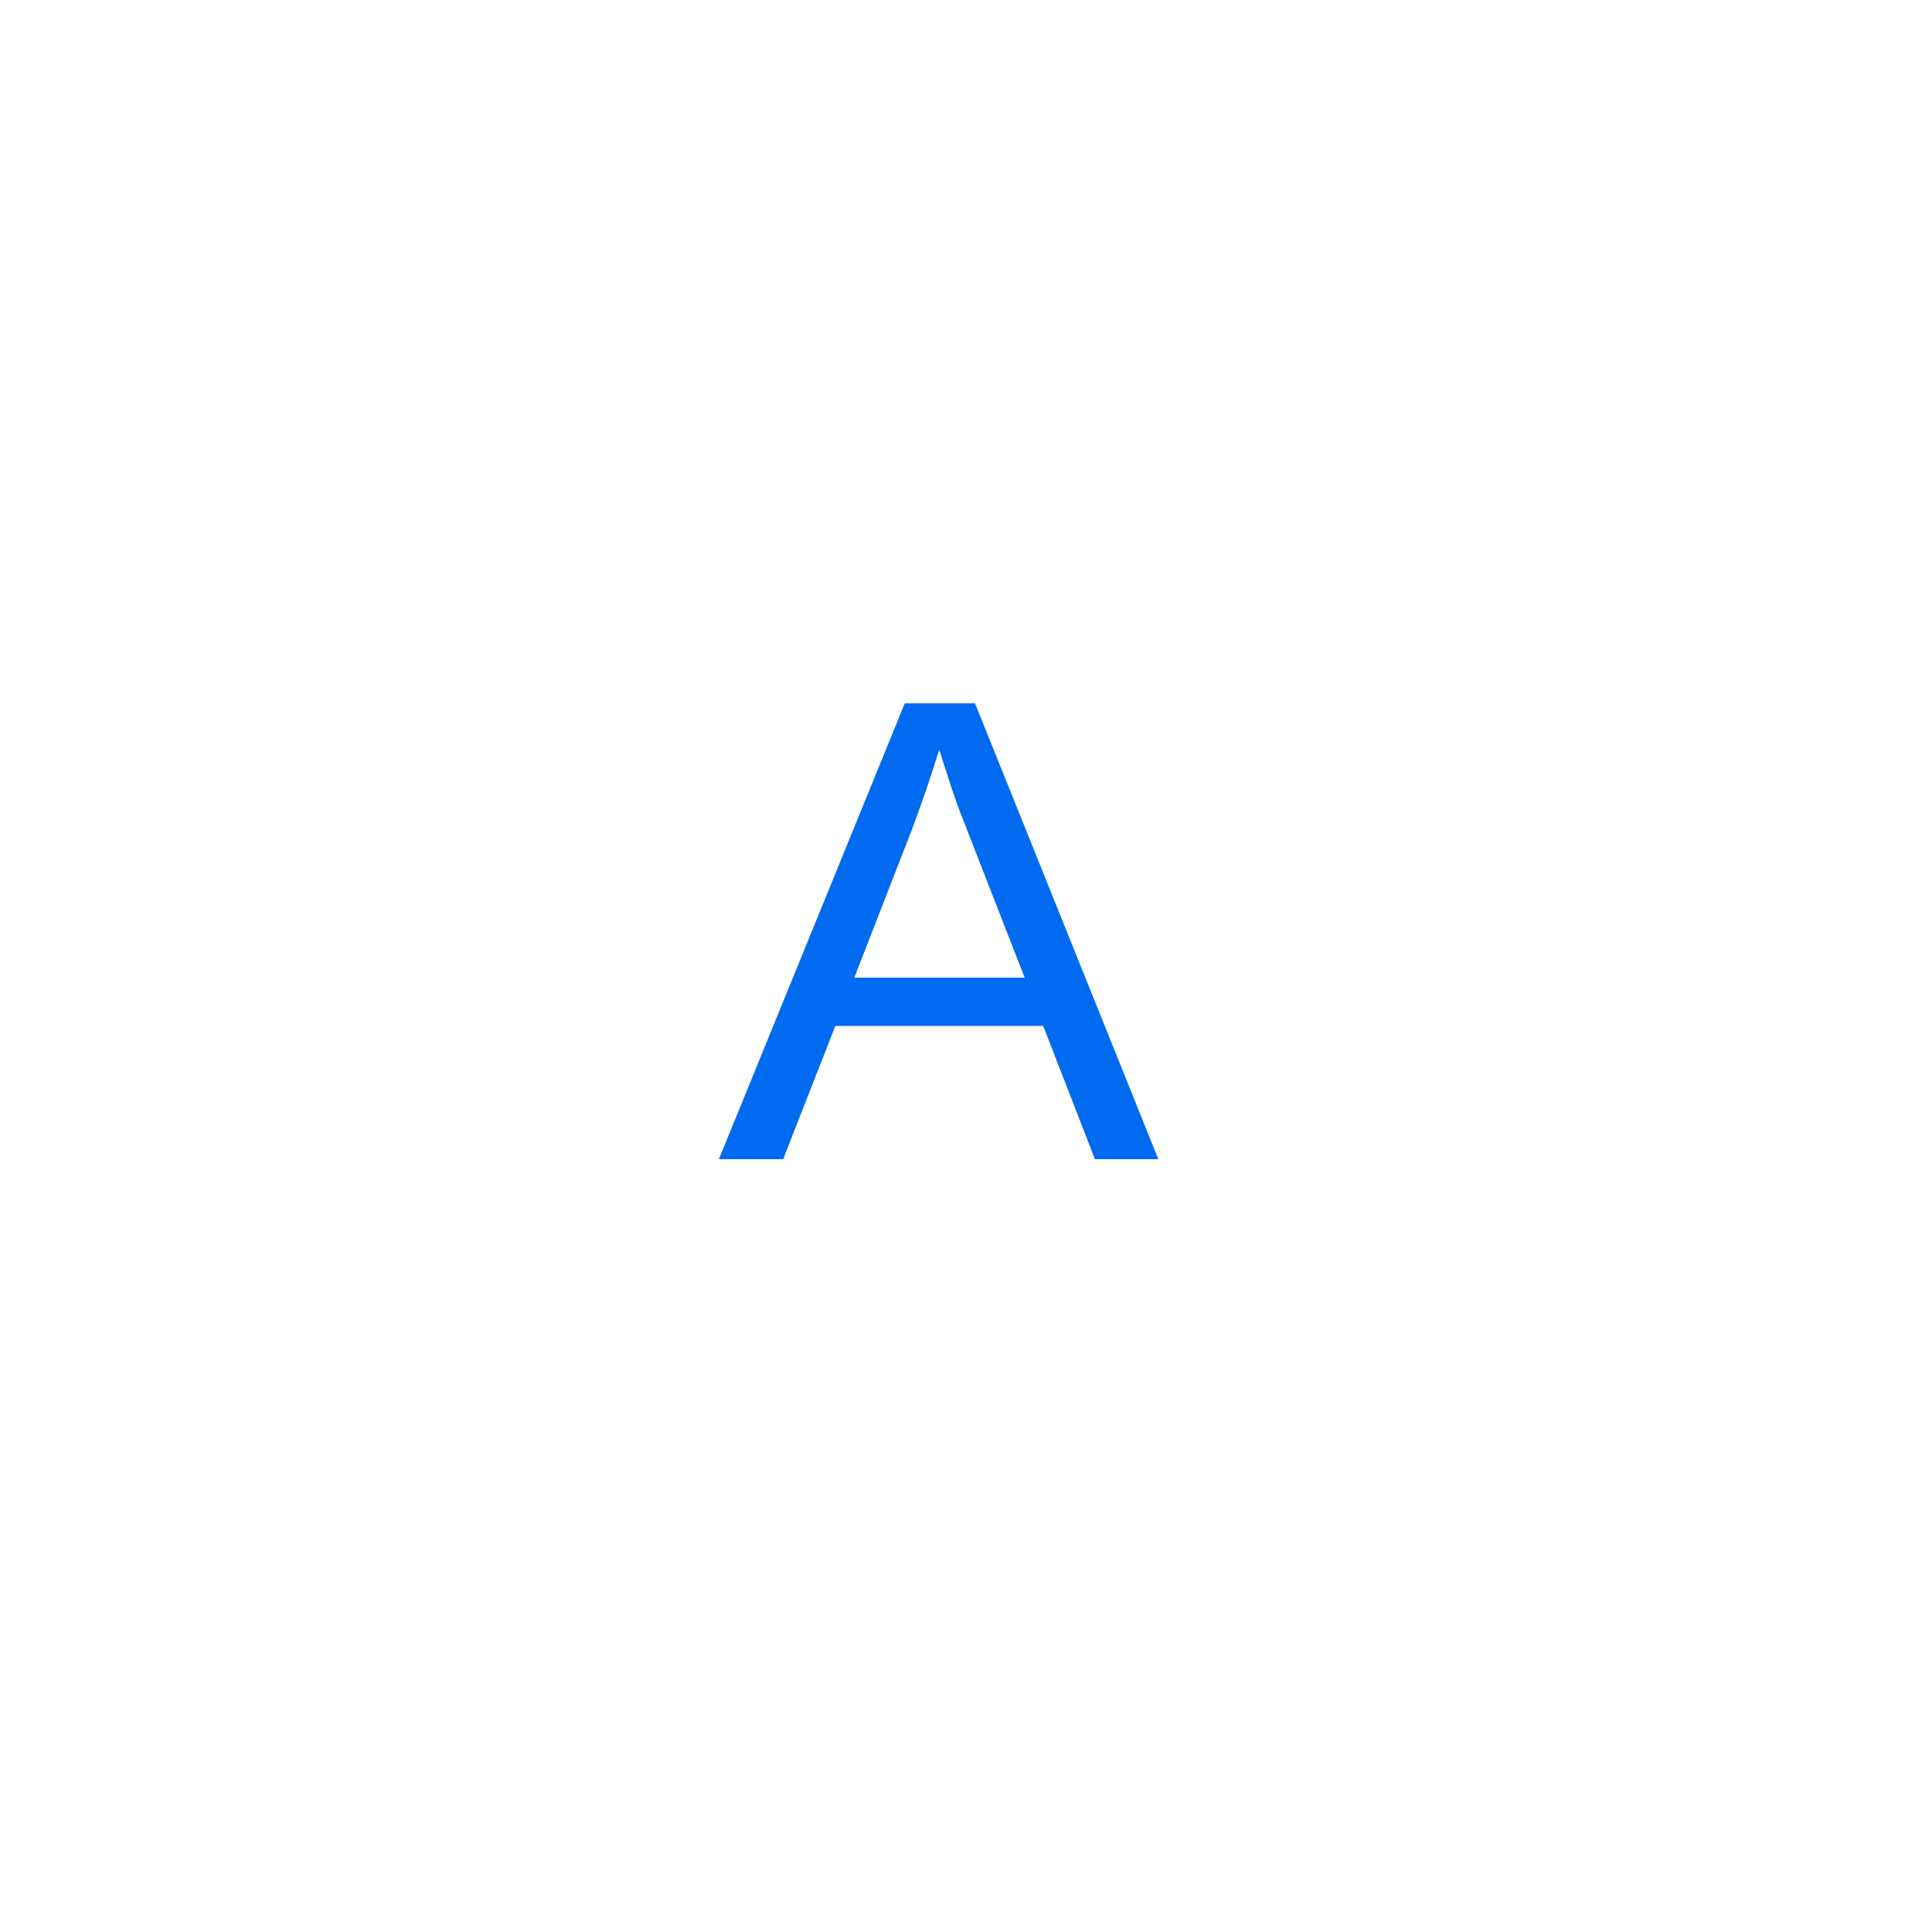
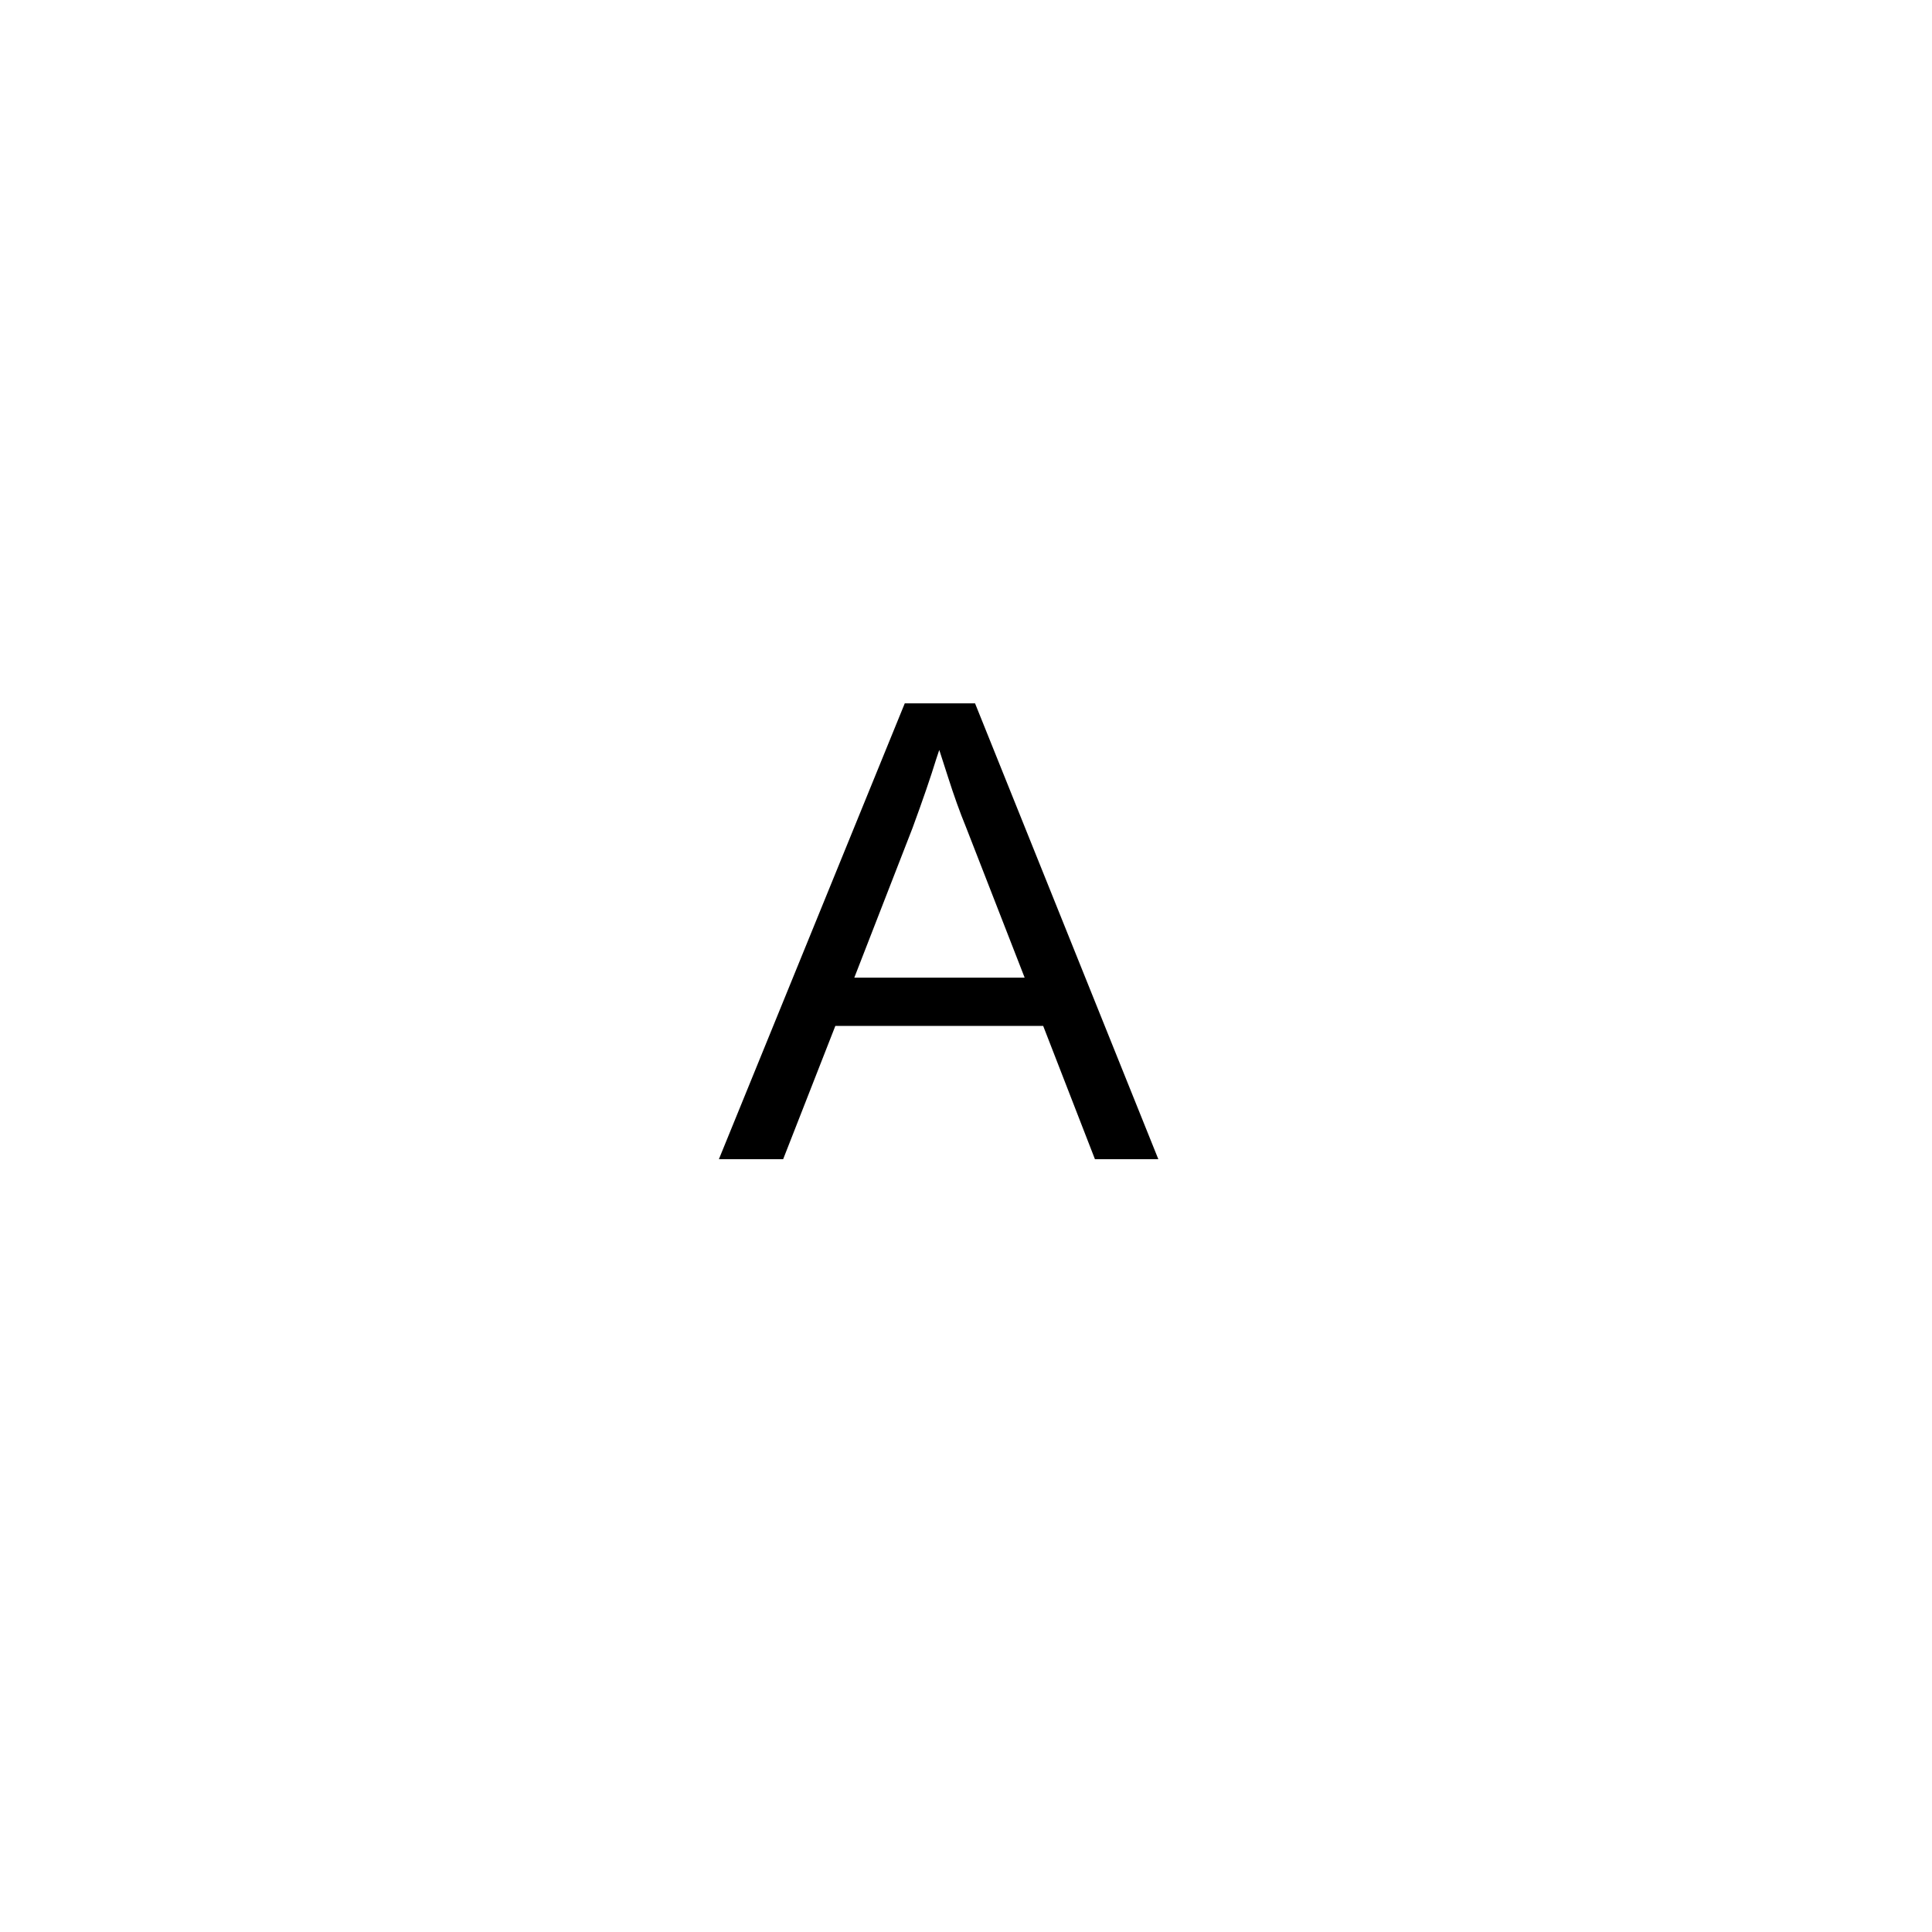
<svg xmlns="http://www.w3.org/2000/svg" width="70" height="70" viewBox="0 0 70 70">
  <g>
    <path fill="rgb(255,255,255)" fill-rule="evenodd" d="M11 0h48c6.071 0 11 4.929 11 11v48c0 6.071-4.929 11-11 11H11C4.929 70 0 65.071 0 59V11C0 4.929 4.929 0 11 0z" />
    <text font-size="0" style="white-space:pre">
-       <tspan x="26" y="42" fill="rgb(0,106,241)" font-family="Arial" font-size="24" font-weight="400" style="white-space:pre;text-transform:none" letter-spacing="-1.32">A</tspan>
+       <tspan x="26" y="42" fill="rgb(0,0,0)" font-family="Arial" font-size="24" font-weight="400" style="white-space:pre;text-transform:none" letter-spacing="-1.32">A</tspan>
    </text>
  </g>
</svg>
